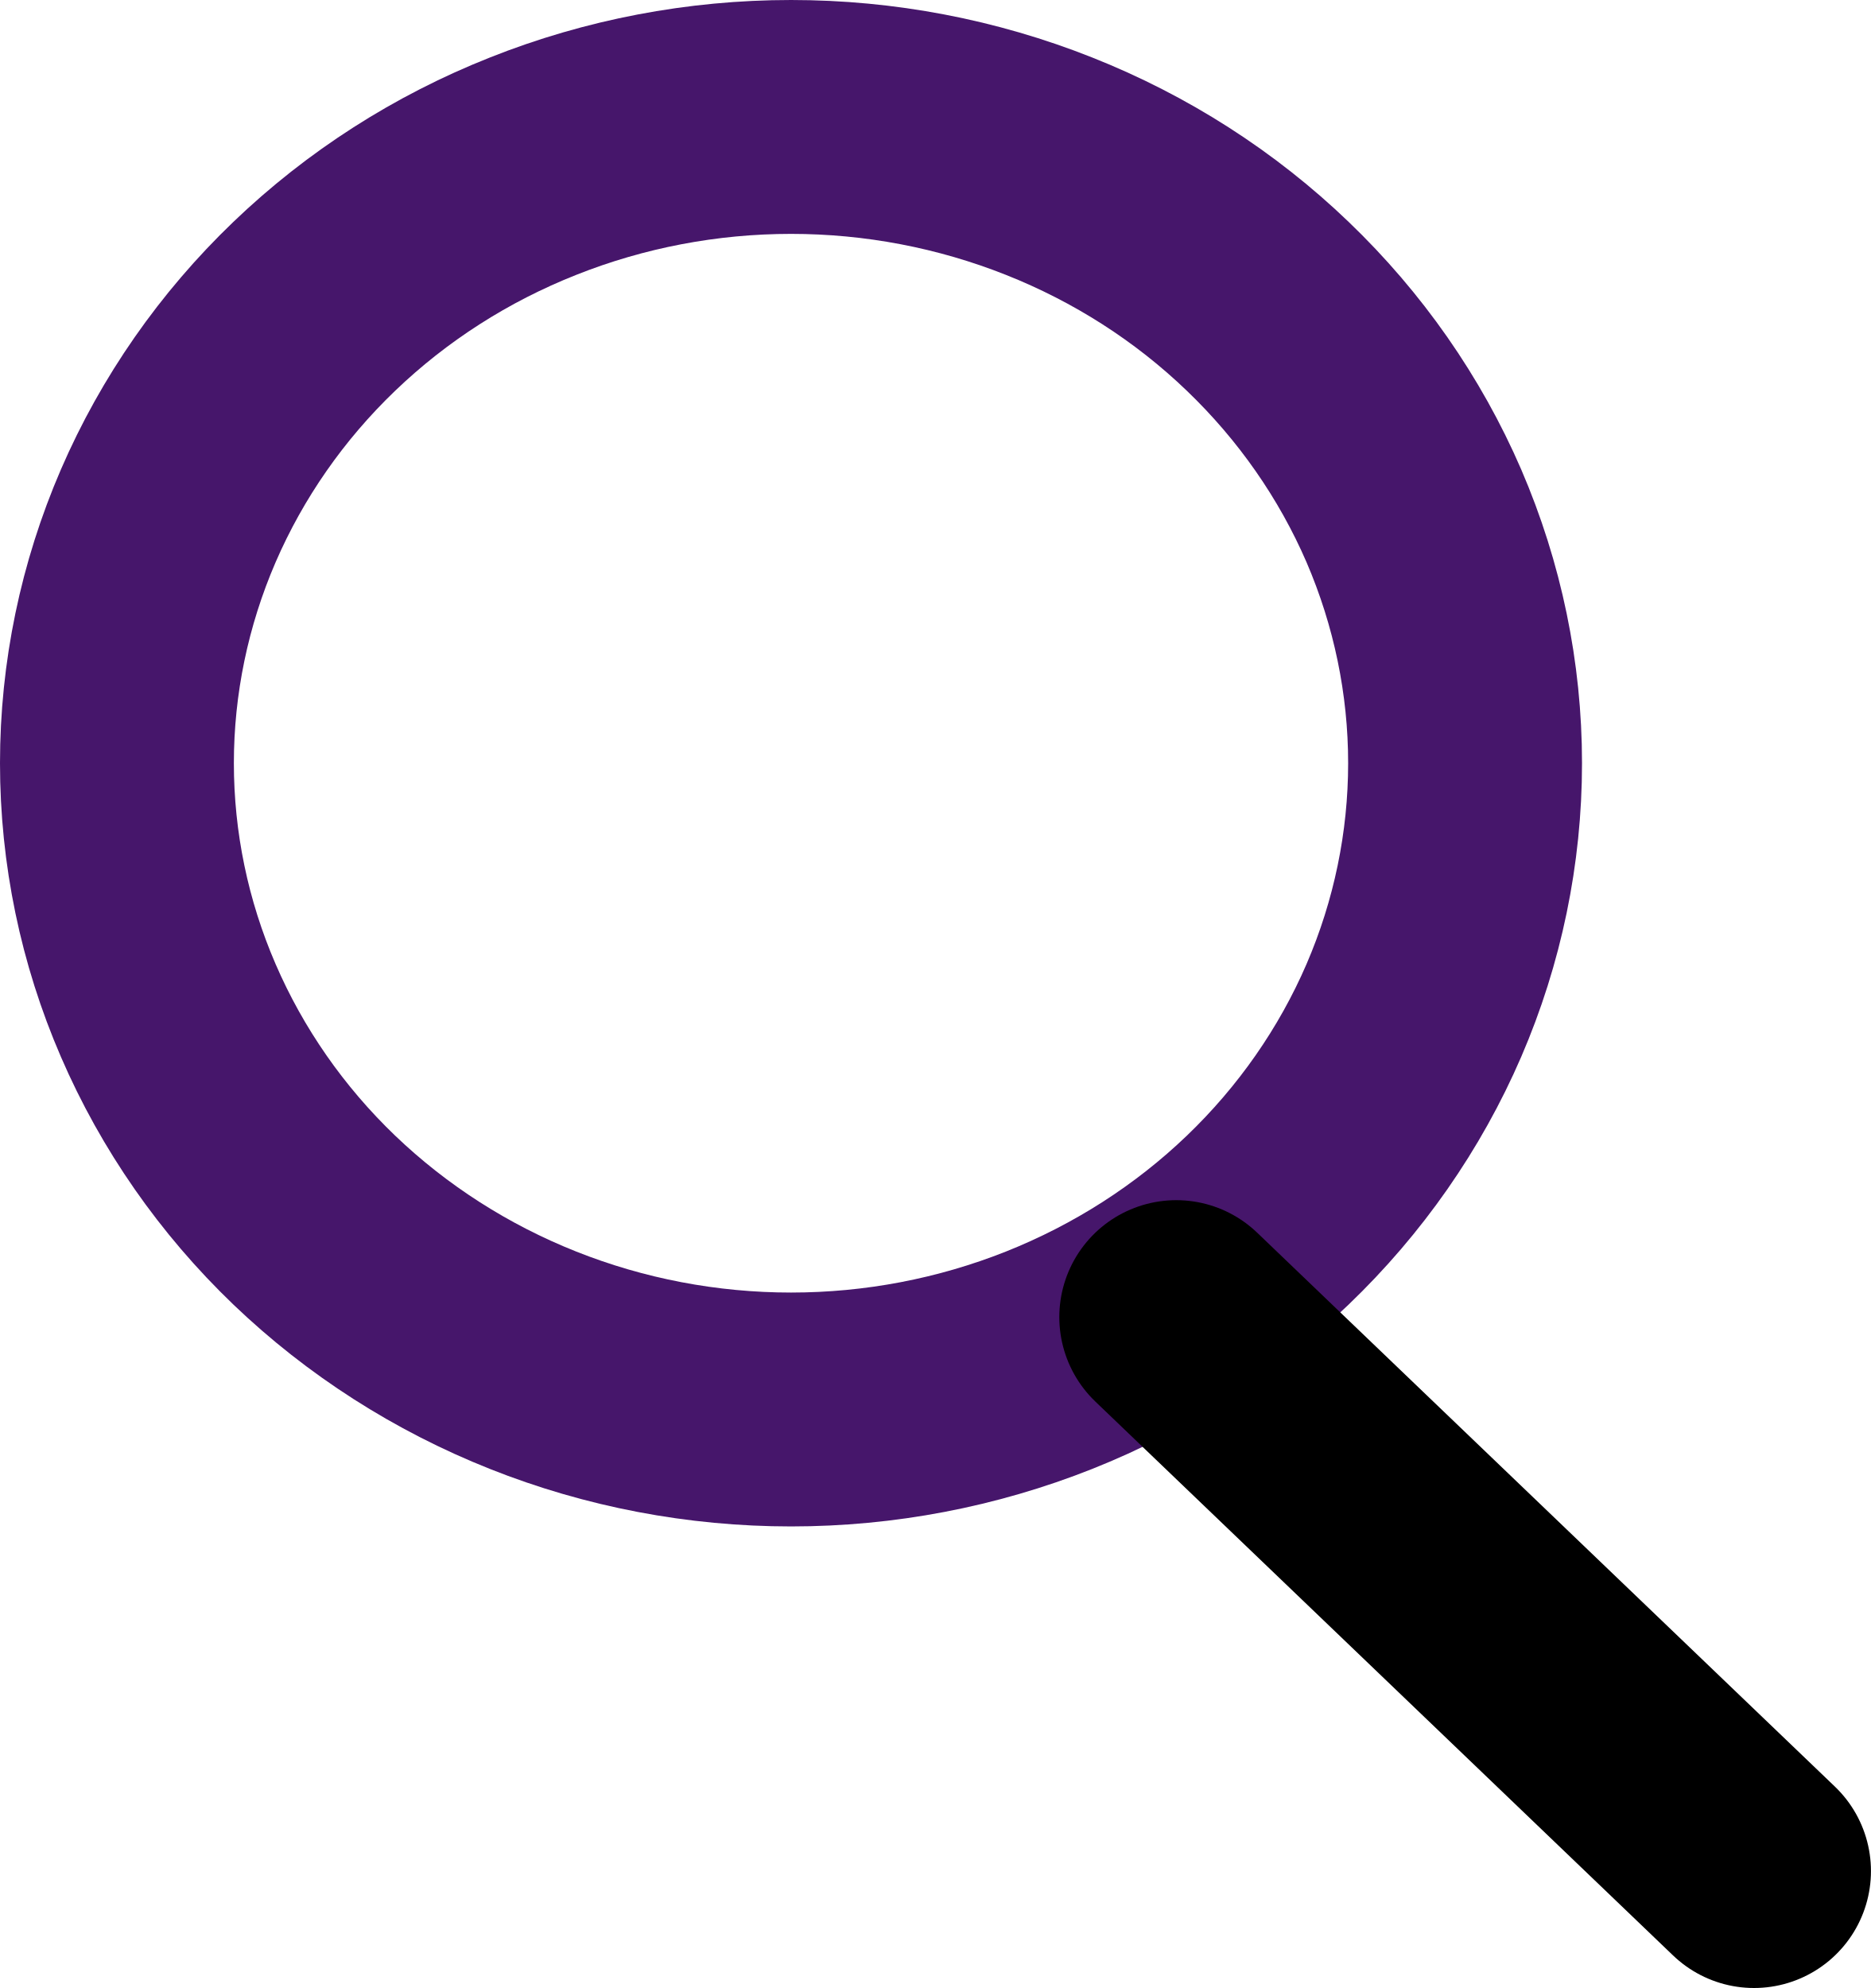
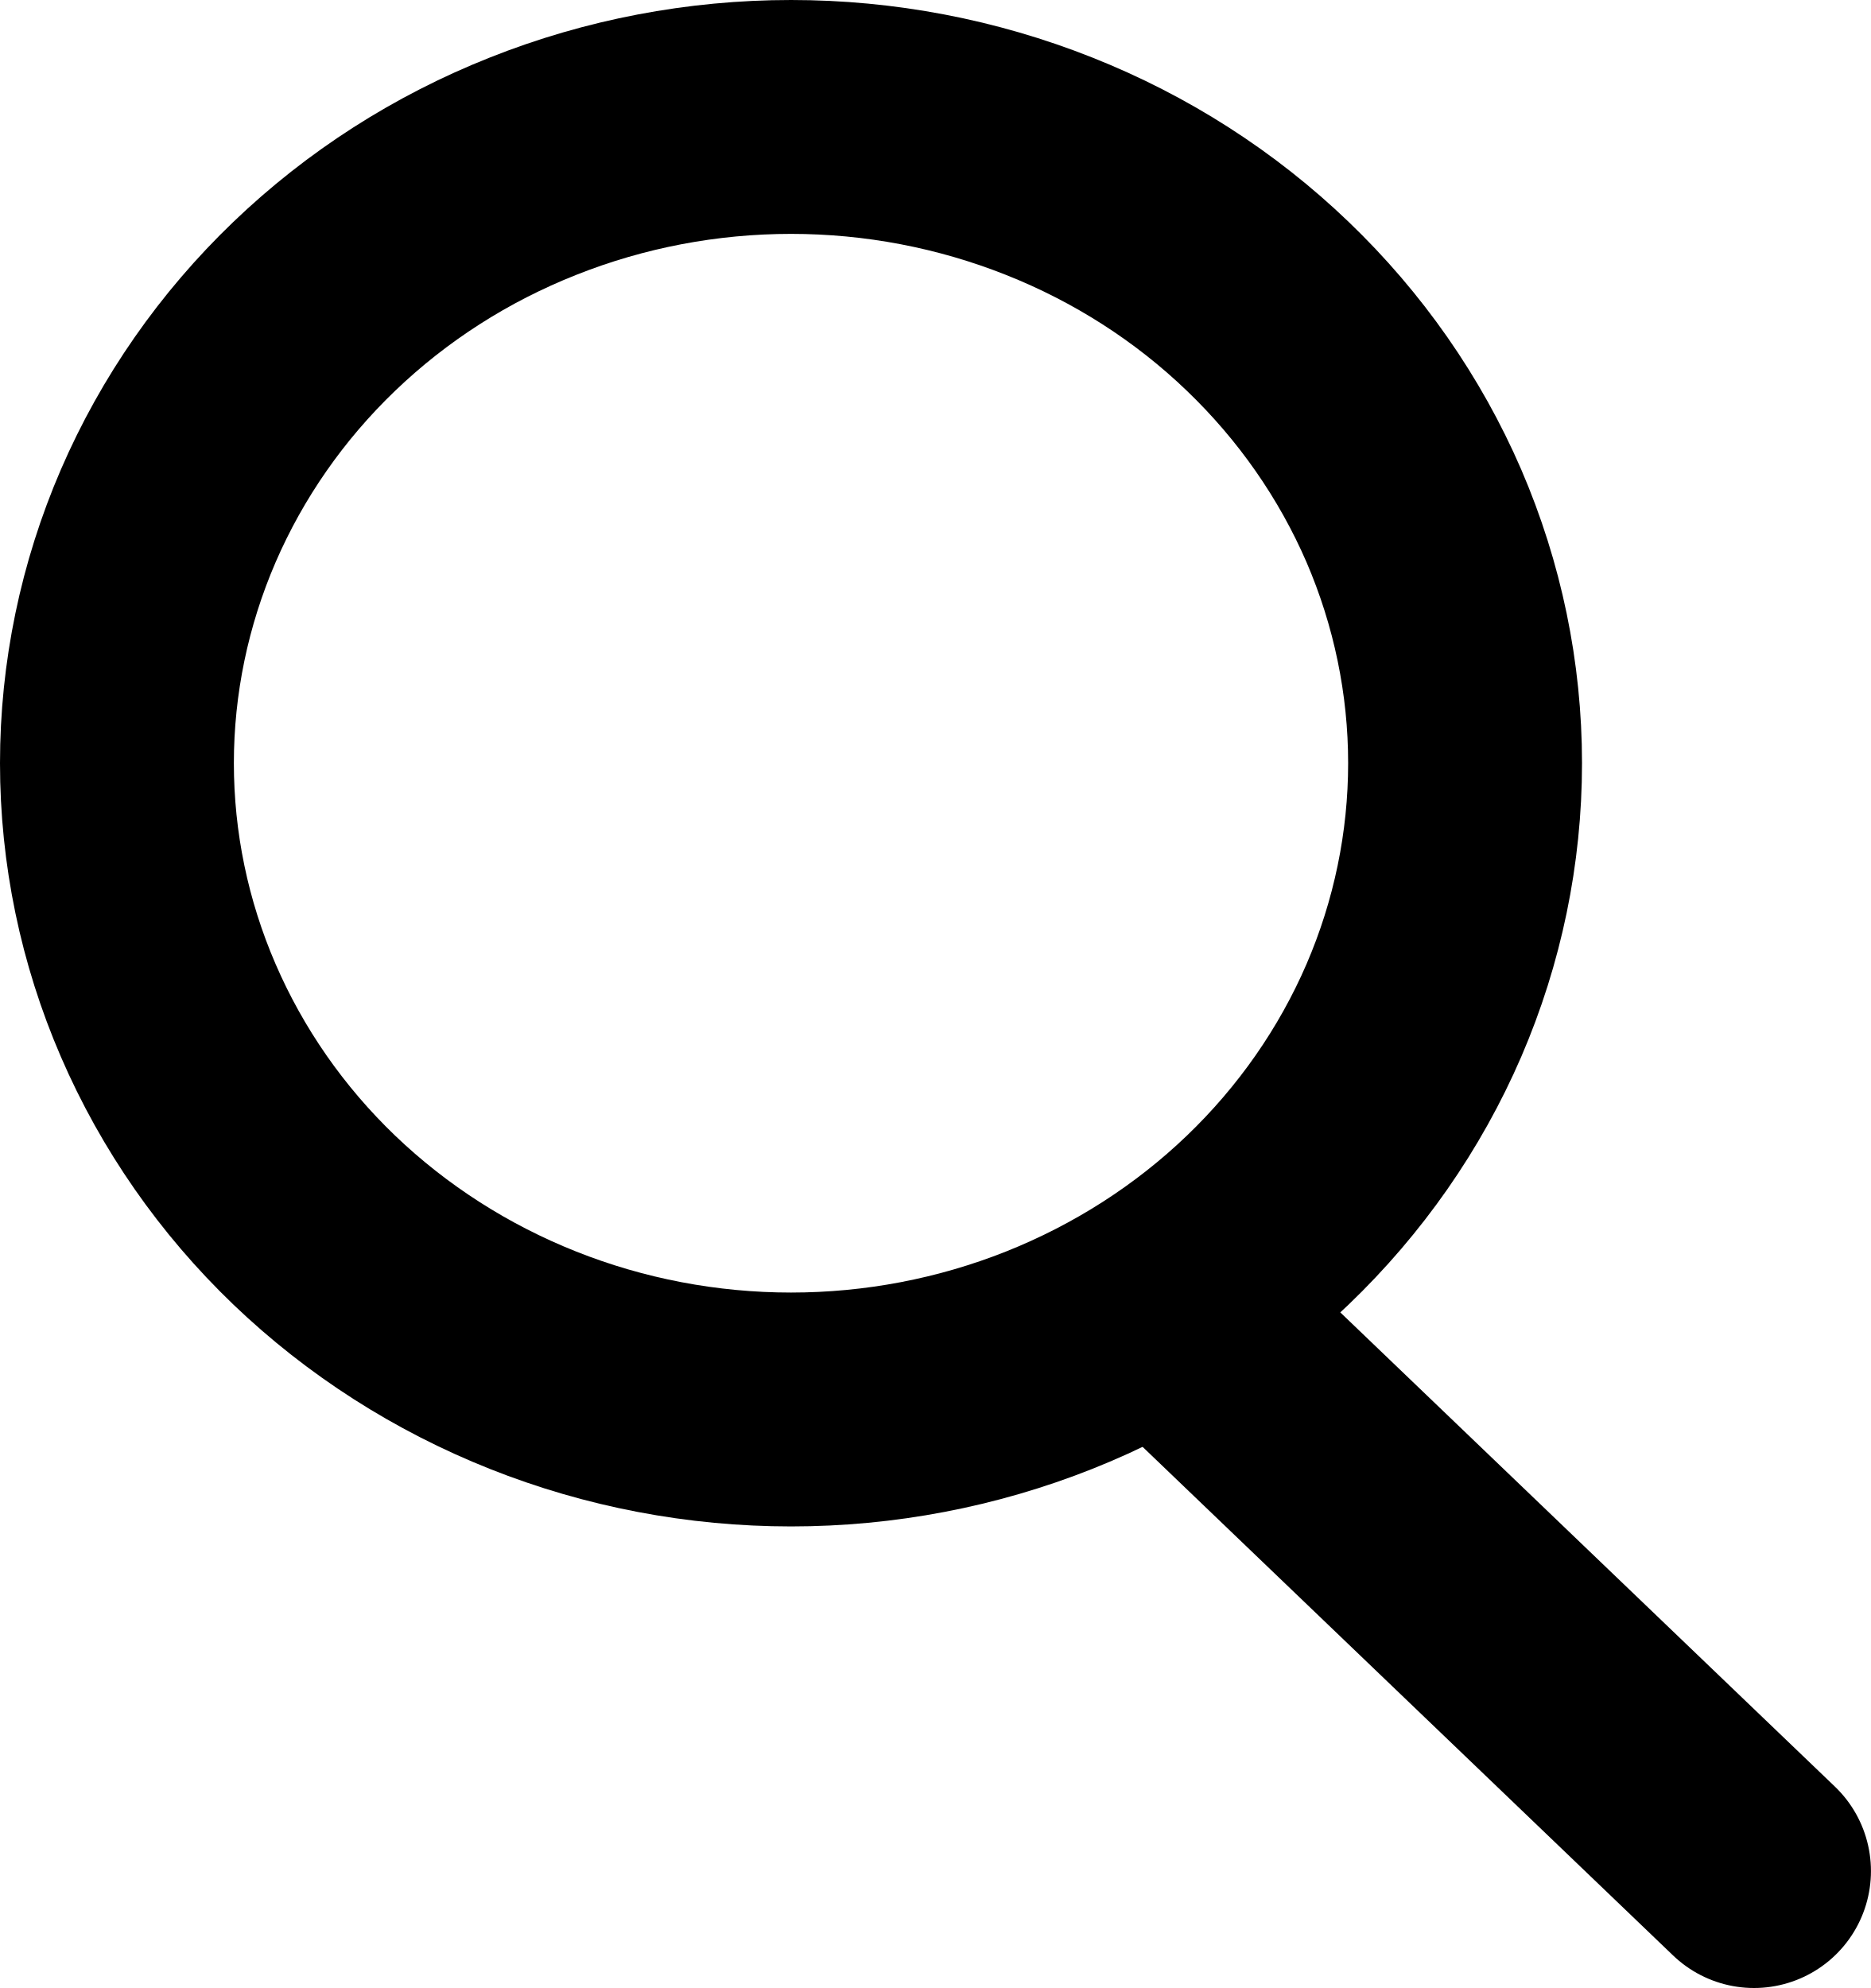
<svg xmlns="http://www.w3.org/2000/svg" width="16" height="17" viewBox="0 0 16 17" fill="none">
-   <path d="M1 6.526C1 7.252 1.149 7.971 1.439 8.641C1.729 9.312 2.153 9.921 2.688 10.434C3.224 10.947 3.859 11.354 4.559 11.632C5.258 11.91 6.008 12.053 6.765 12.053C7.522 12.053 8.271 11.91 8.971 11.632C9.67 11.354 10.306 10.947 10.841 10.434C11.376 9.921 11.801 9.312 12.091 8.641C12.38 7.971 12.529 7.252 12.529 6.526C12.529 5.801 12.38 5.082 12.091 4.411C11.801 3.741 11.376 3.132 10.841 2.619C10.306 2.105 9.67 1.698 8.971 1.421C8.271 1.143 7.522 1 6.765 1C6.008 1 5.258 1.143 4.559 1.421C3.859 1.698 3.224 2.105 2.688 2.619C2.153 3.132 1.729 3.741 1.439 4.411C1.149 5.082 1 5.801 1 6.526Z" stroke="#46166B" stroke-width="2" stroke-linecap="round" stroke-linejoin="round" />
+   <path d="M1 6.526C1 7.252 1.149 7.971 1.439 8.641C1.729 9.312 2.153 9.921 2.688 10.434C3.224 10.947 3.859 11.354 4.559 11.632C5.258 11.91 6.008 12.053 6.765 12.053C7.522 12.053 8.271 11.91 8.971 11.632C9.67 11.354 10.306 10.947 10.841 10.434C11.376 9.921 11.801 9.312 12.091 8.641C12.38 7.971 12.529 7.252 12.529 6.526C12.529 5.801 12.38 5.082 12.091 4.411C11.801 3.741 11.376 3.132 10.841 2.619C10.306 2.105 9.67 1.698 8.971 1.421C8.271 1.143 7.522 1 6.765 1C6.008 1 5.258 1.143 4.559 1.421C3.859 1.698 3.224 2.105 2.688 2.619C2.153 3.132 1.729 3.741 1.439 4.411C1.149 5.082 1 5.801 1 6.526Z" stroke="currentColor" stroke-width="2" stroke-linecap="round" stroke-linejoin="round" />
  <path d="M15 16L10.059 11.263" stroke="currentColor" stroke-width="2" stroke-linecap="round" stroke-linejoin="round" />
</svg>
